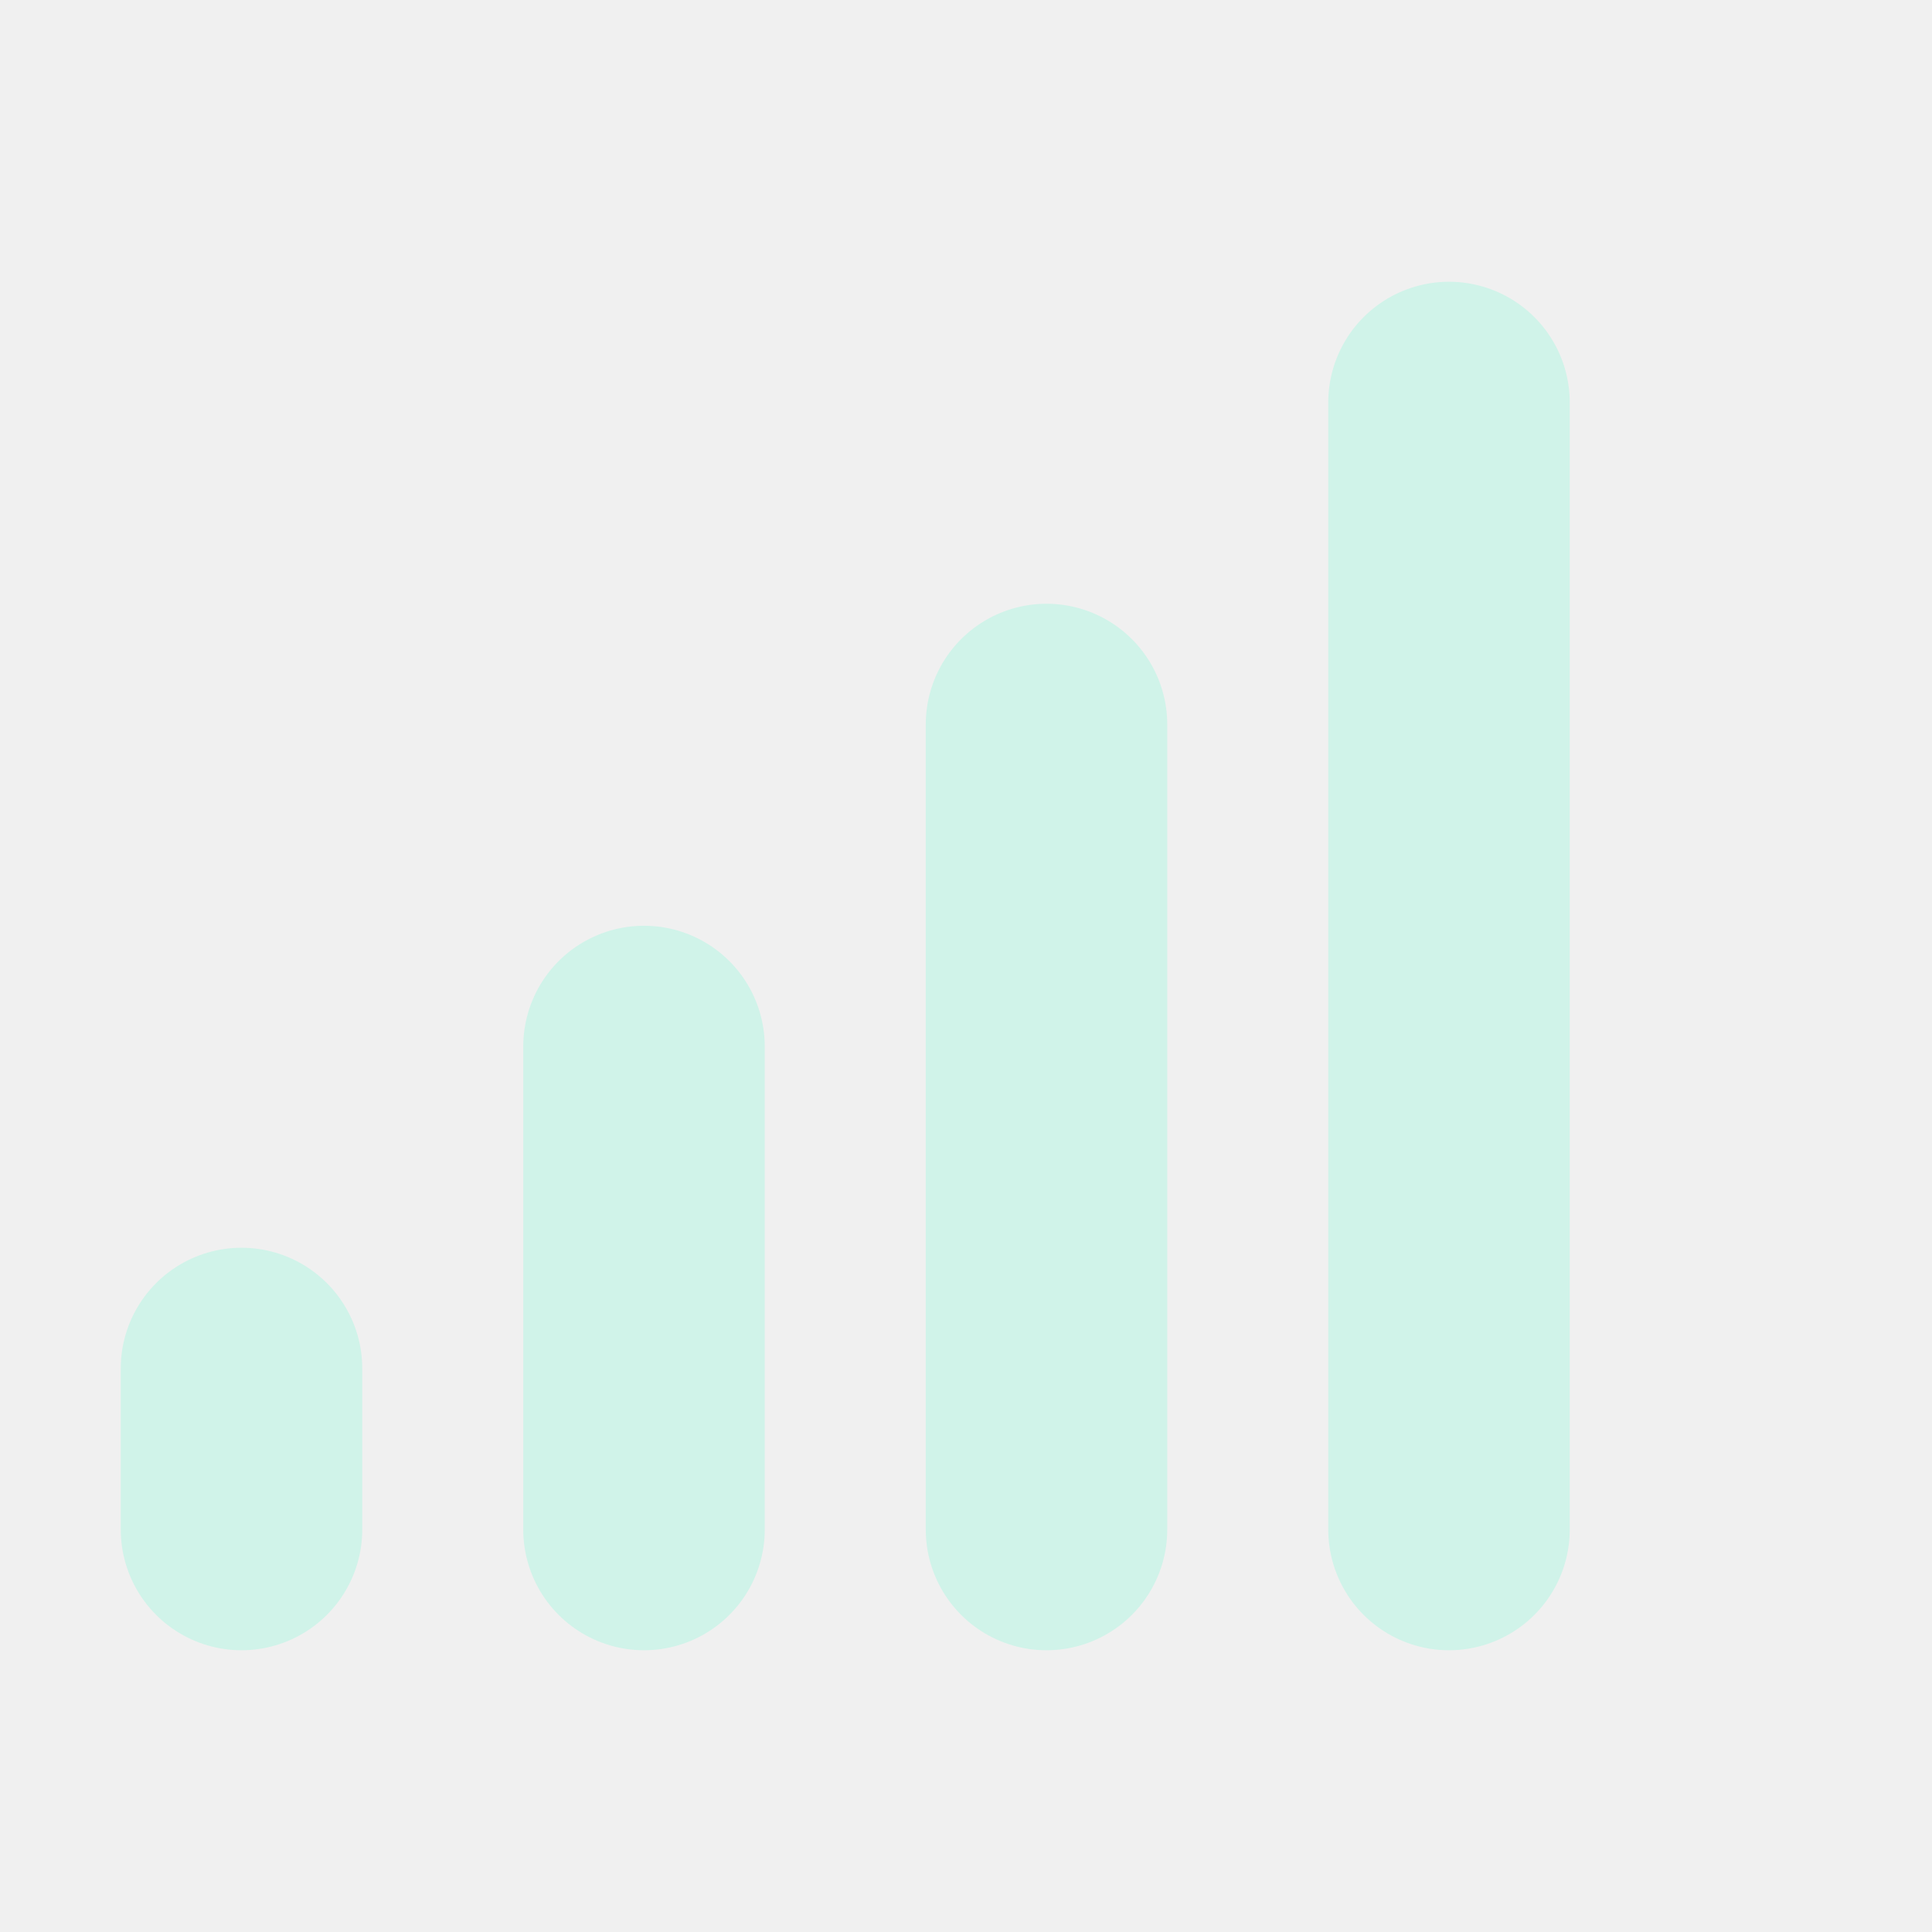
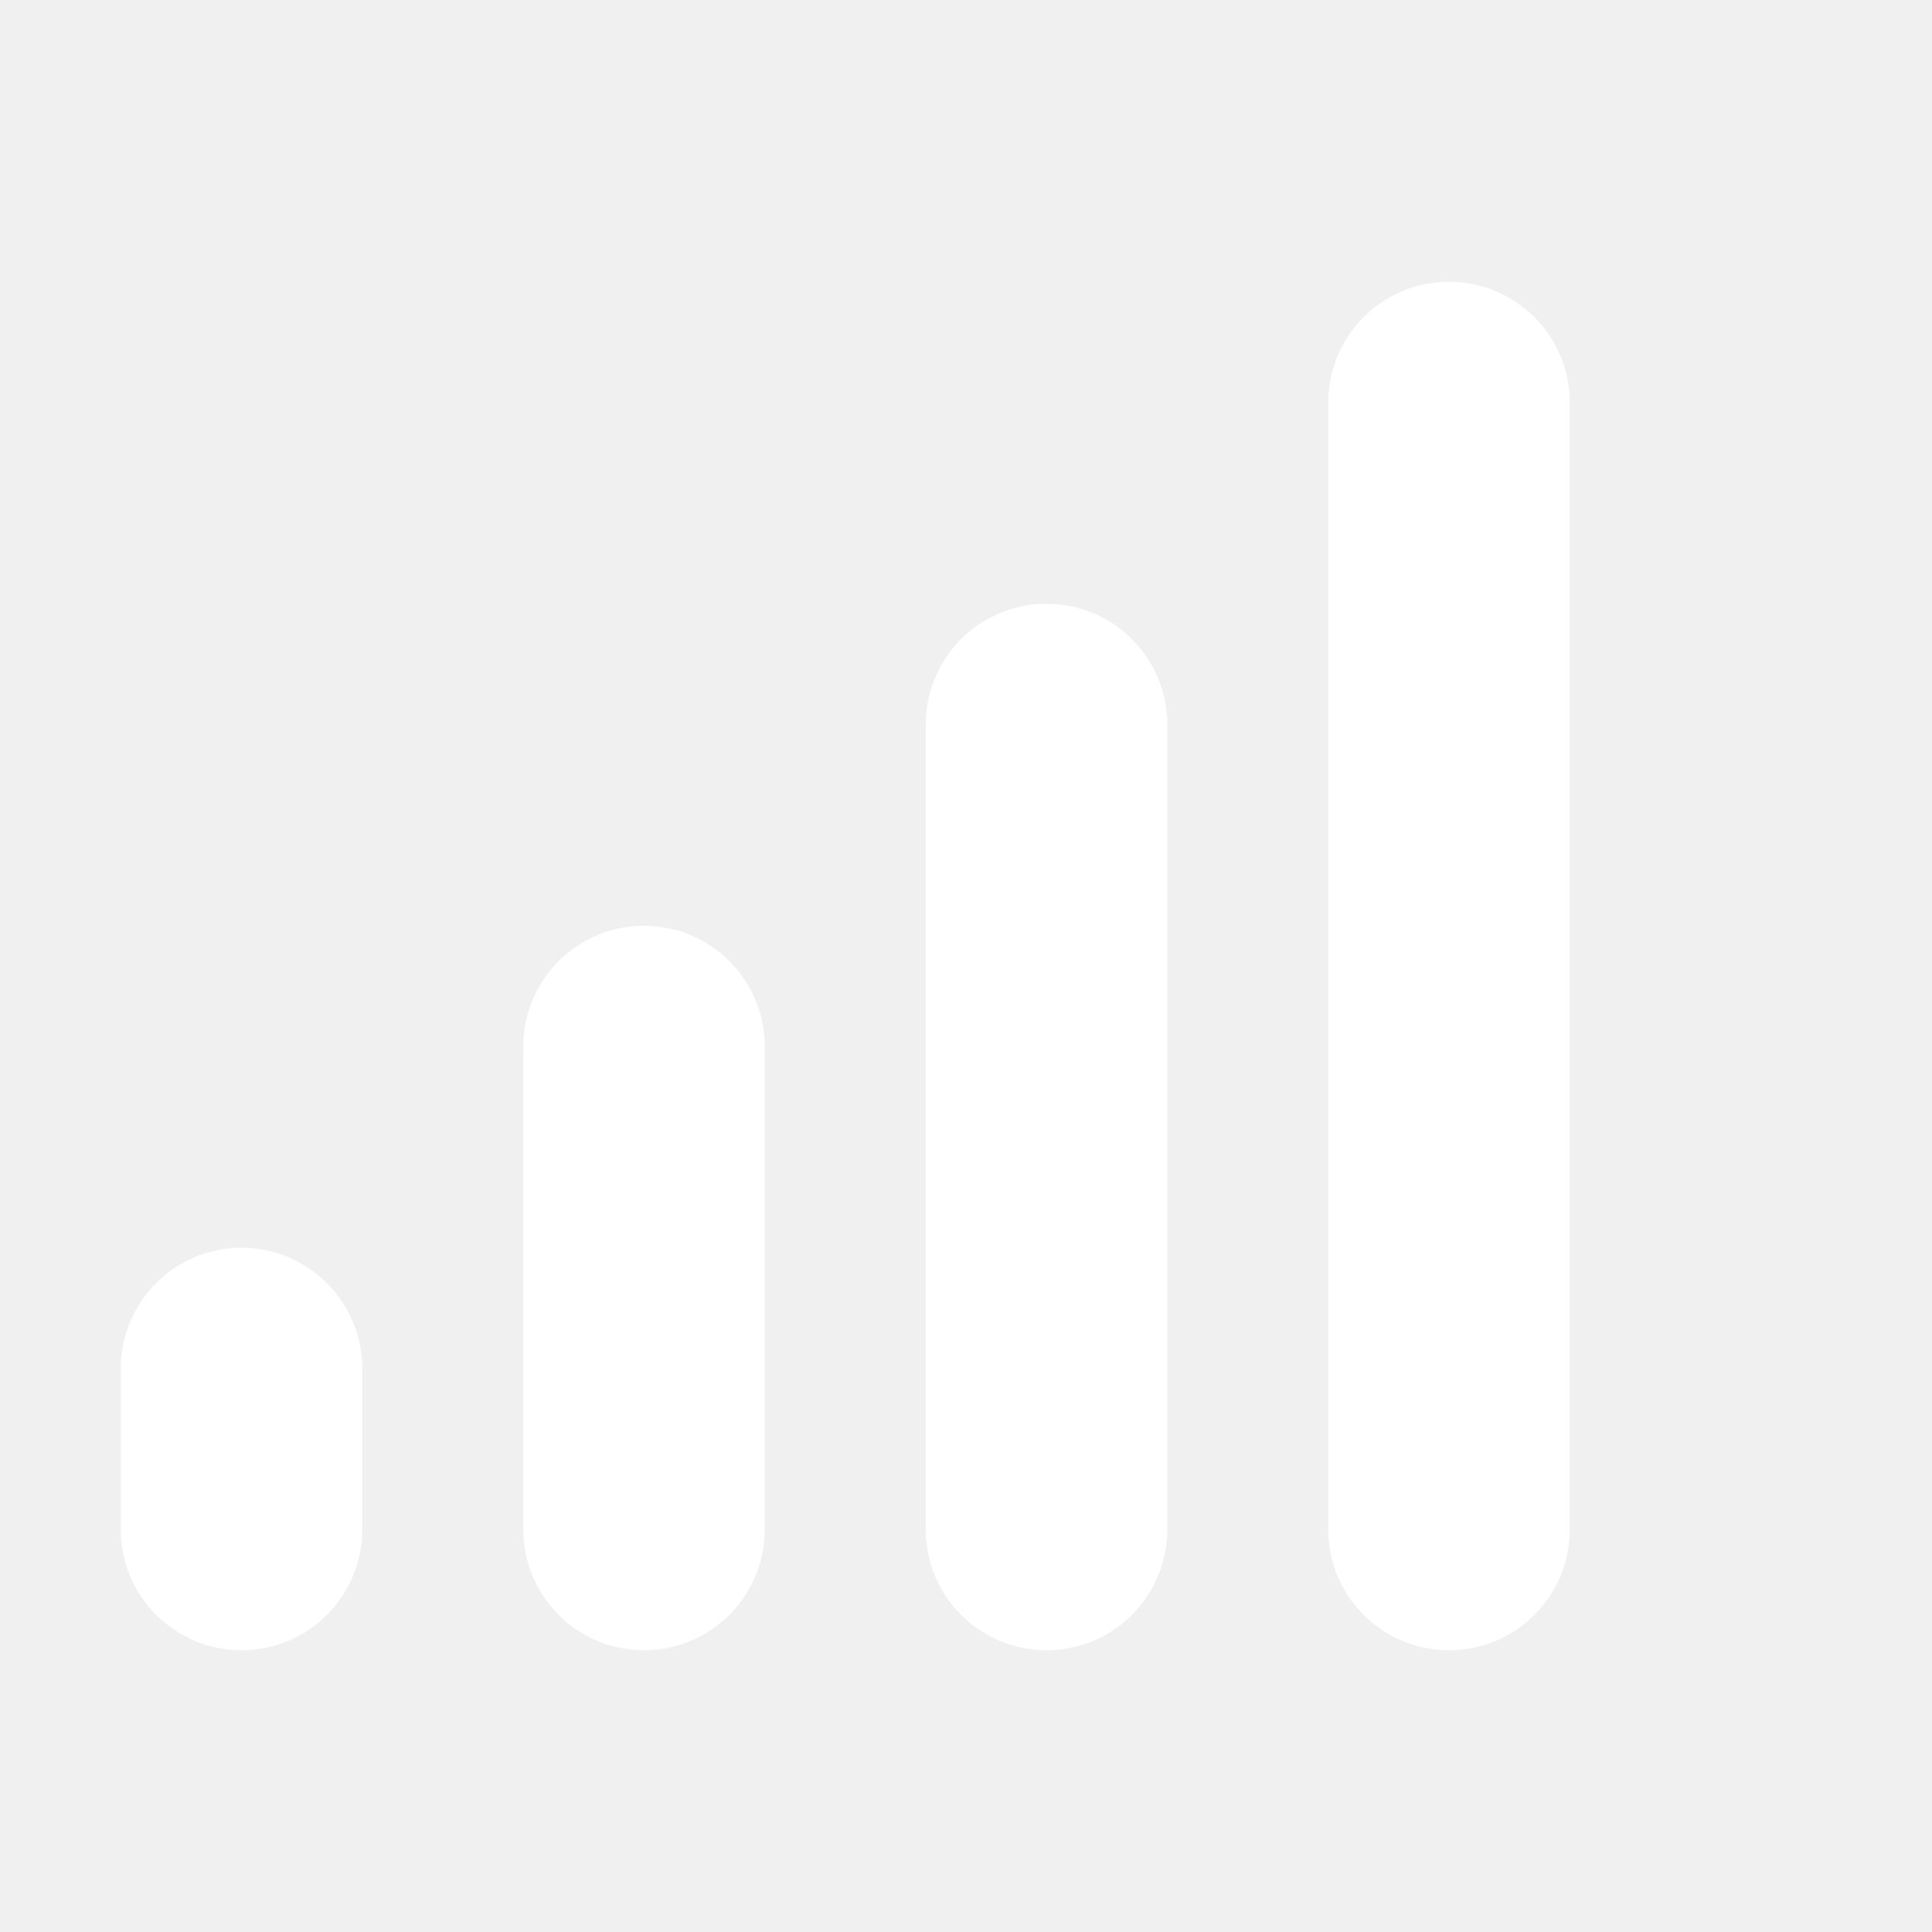
- <svg xmlns="http://www.w3.org/2000/svg" width="24" height="24" viewBox="0 0 24 24" fill="none" stroke="#d0f3e9" stroke-width="1.8" stroke-linecap="round" stroke-linejoin="round">
+ <svg xmlns="http://www.w3.org/2000/svg" width="24" height="24" viewBox="0 0 24 24" fill="none" stroke="#ffffff" stroke-width="1.8" stroke-linecap="round" stroke-linejoin="round">
  <path d="M3 19v-2m5 2v-6m5 6V9m5 10V5" stroke-width="3" />
</svg>
